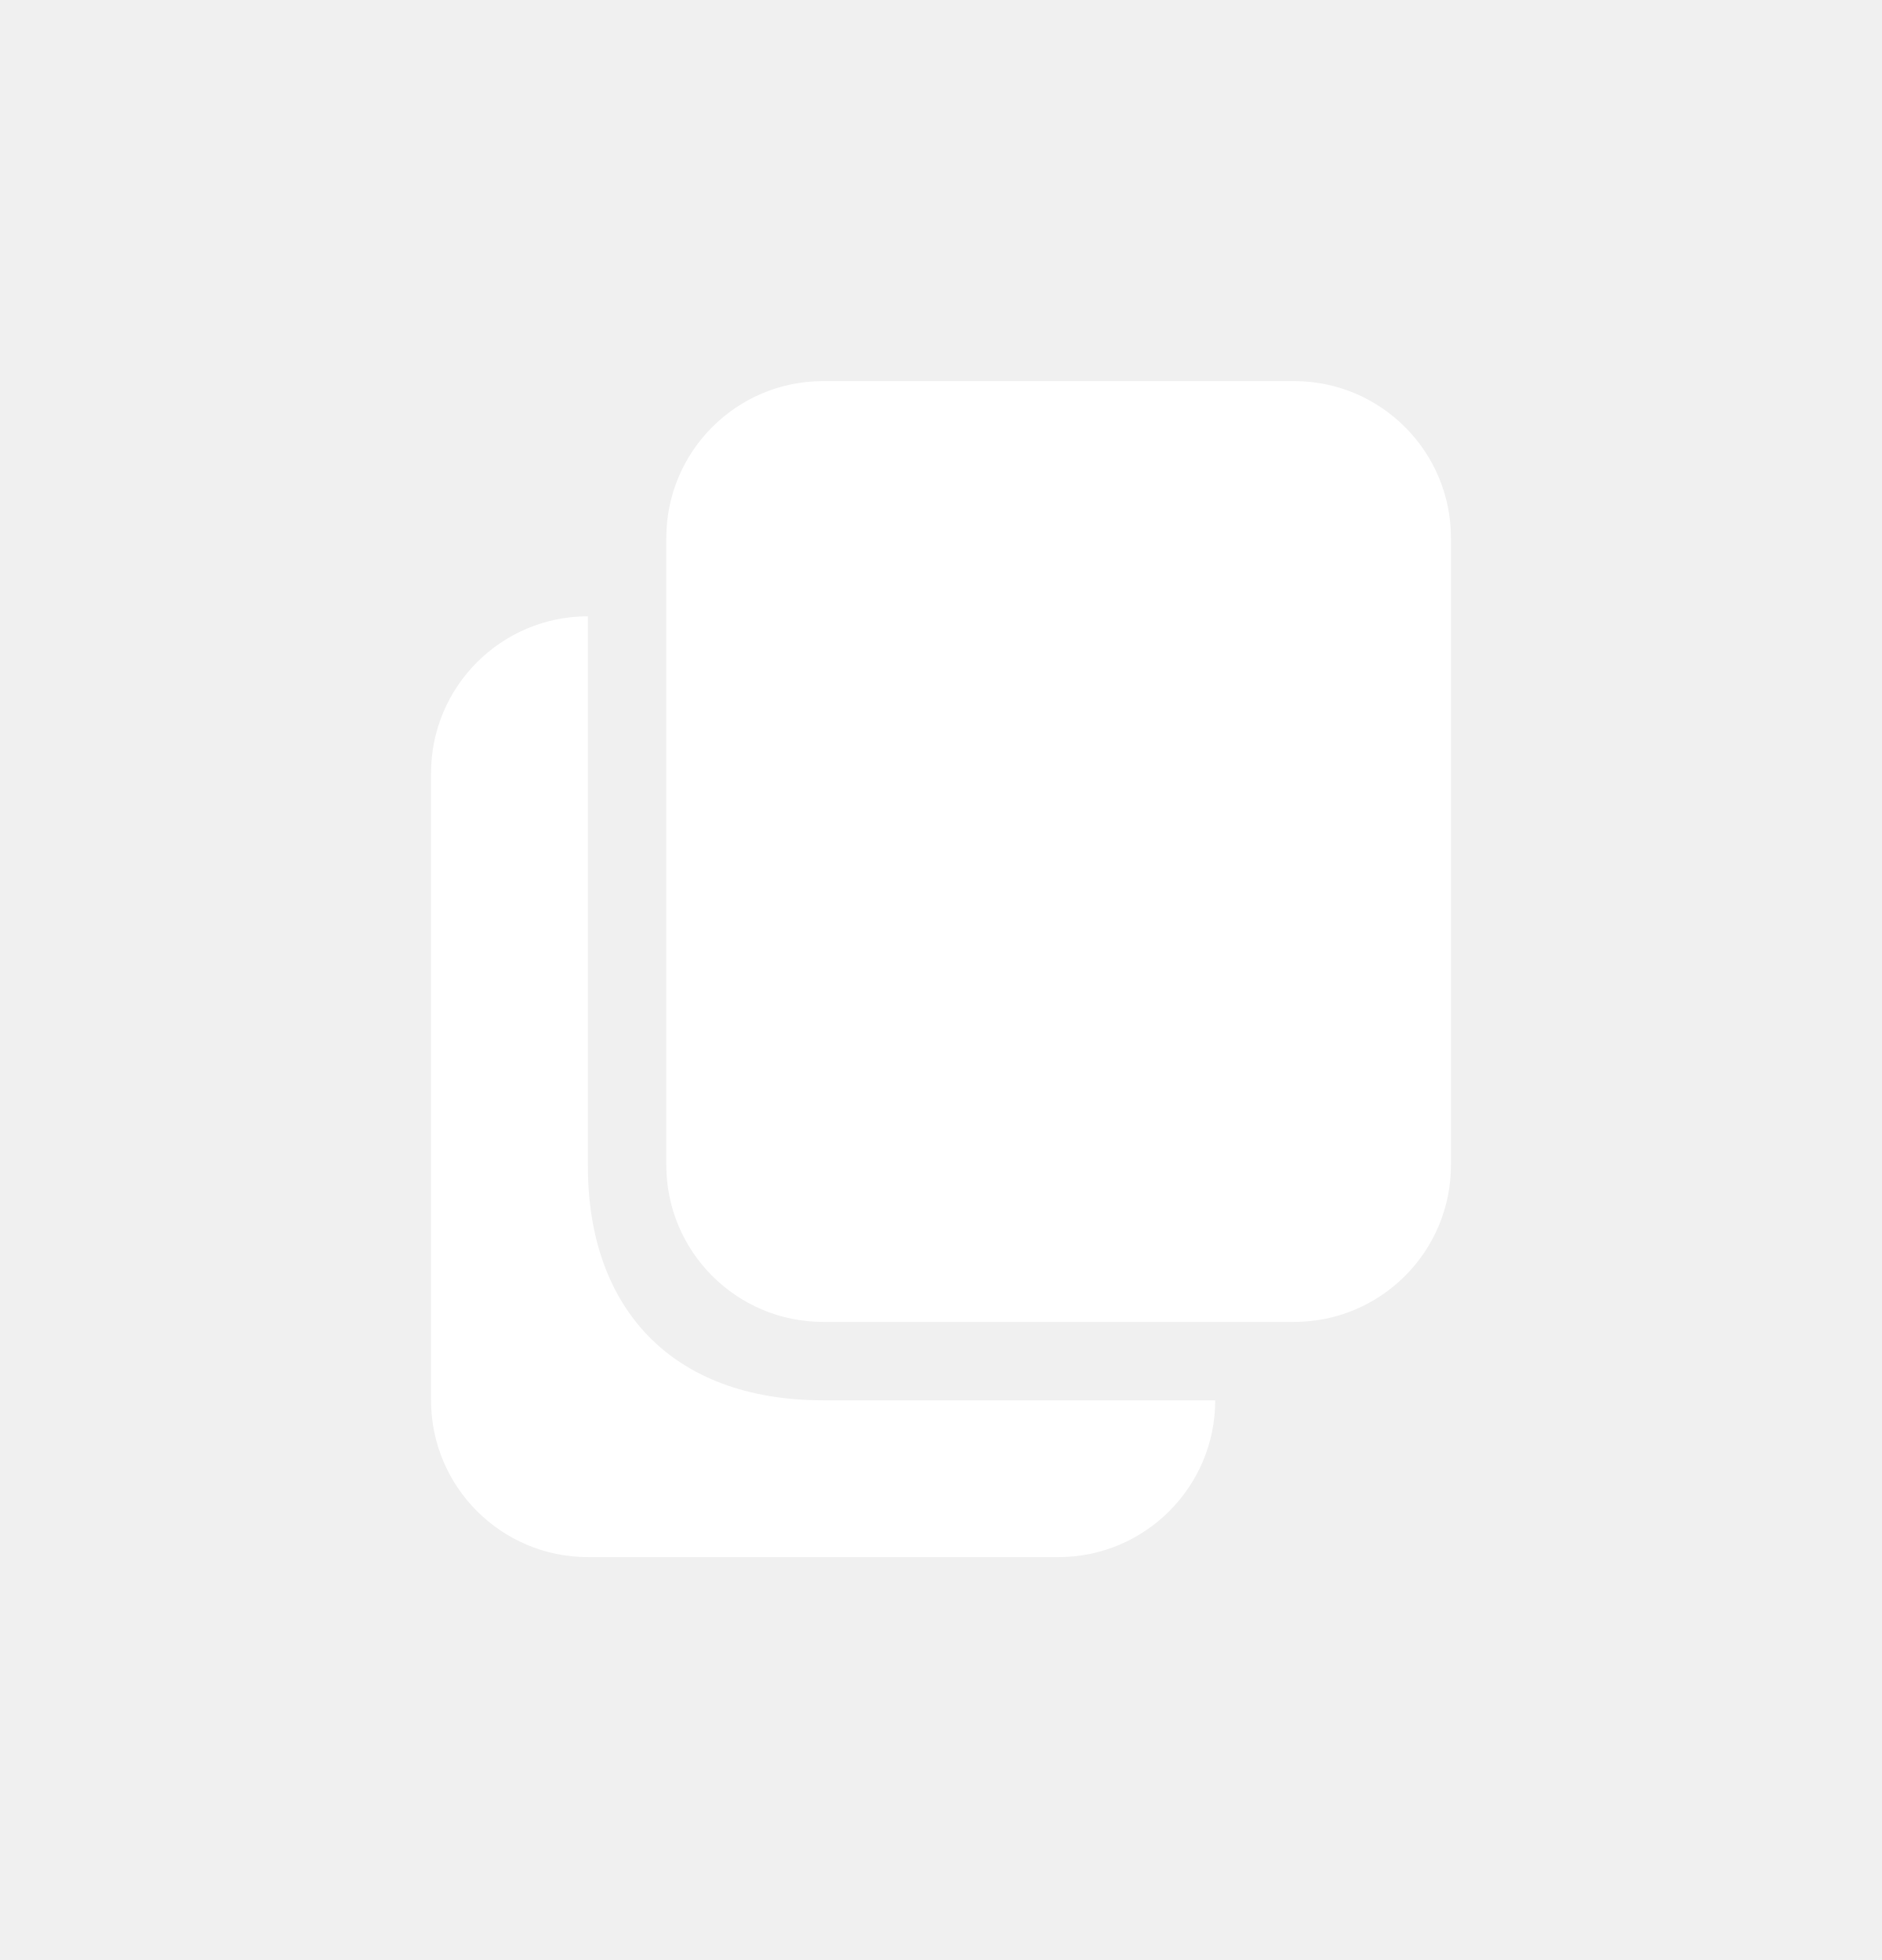
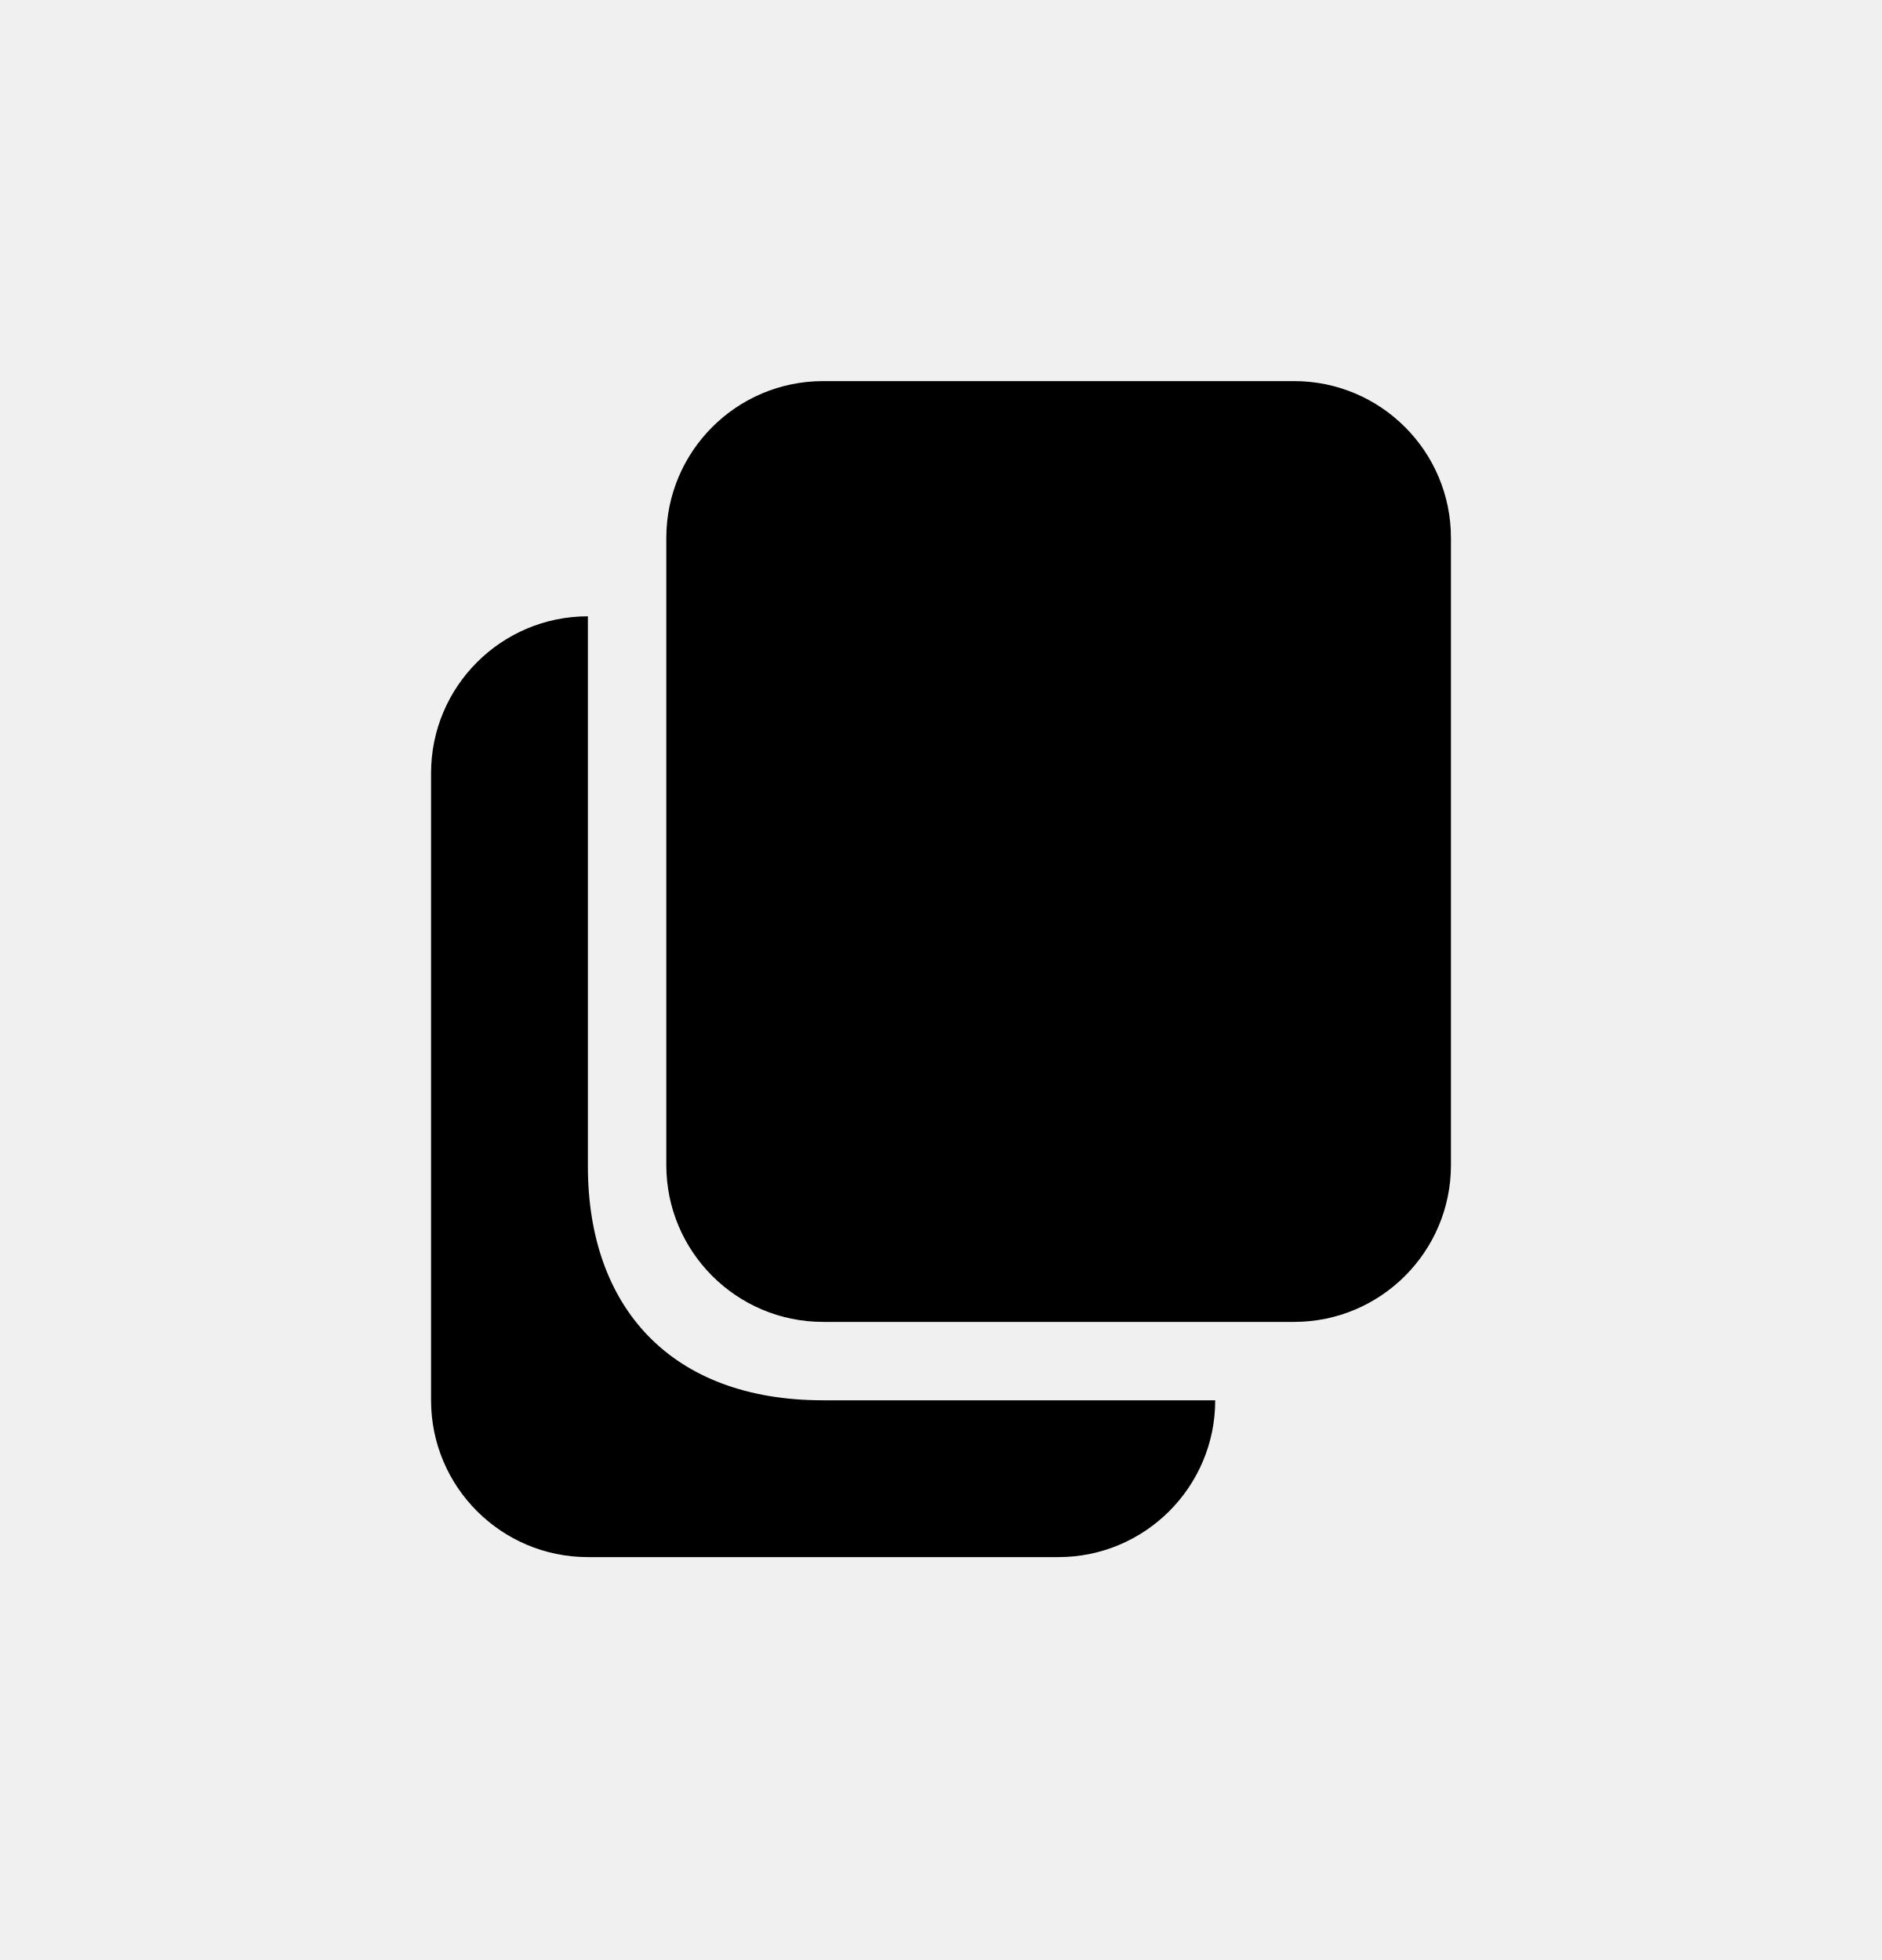
- <svg xmlns="http://www.w3.org/2000/svg" width="24" height="25" viewBox="0 0 24 25" fill="none">
-   <path fill-rule="evenodd" clip-rule="evenodd" d="M13.497 19.861C14.601 19.861 15.497 18.965 15.497 17.861H10.497C8.554 17.861 7.497 16.672 7.497 14.876V7.861C6.393 7.861 5.497 8.757 5.497 9.861V17.861C5.497 18.965 6.393 19.861 7.497 19.861H13.497ZM16.503 16.861H10.497C9.393 16.861 8.497 15.965 8.497 14.861V6.861C8.497 5.757 9.393 4.861 10.497 4.861H16.503C17.607 4.861 18.503 5.757 18.503 6.861V14.861C18.503 15.965 17.607 16.861 16.503 16.861Z" fill="white" />
+ <svg xmlns="http://www.w3.org/2000/svg" width="24" height="25" viewBox="0 0 24 25">
+   <path fill-rule="evenodd" clip-rule="evenodd" d="M13.497 19.861C14.601 19.861 15.497 18.965 15.497 17.861H10.497C8.554 17.861 7.497 16.672 7.497 14.876V7.861C6.393 7.861 5.497 8.757 5.497 9.861V17.861C5.497 18.965 6.393 19.861 7.497 19.861H13.497ZM16.503 16.861H10.497C9.393 16.861 8.497 15.965 8.497 14.861V6.861C8.497 5.757 9.393 4.861 10.497 4.861H16.503C17.607 4.861 18.503 5.757 18.503 6.861V14.861C18.503 15.965 17.607 16.861 16.503 16.861Z" />
</svg>
